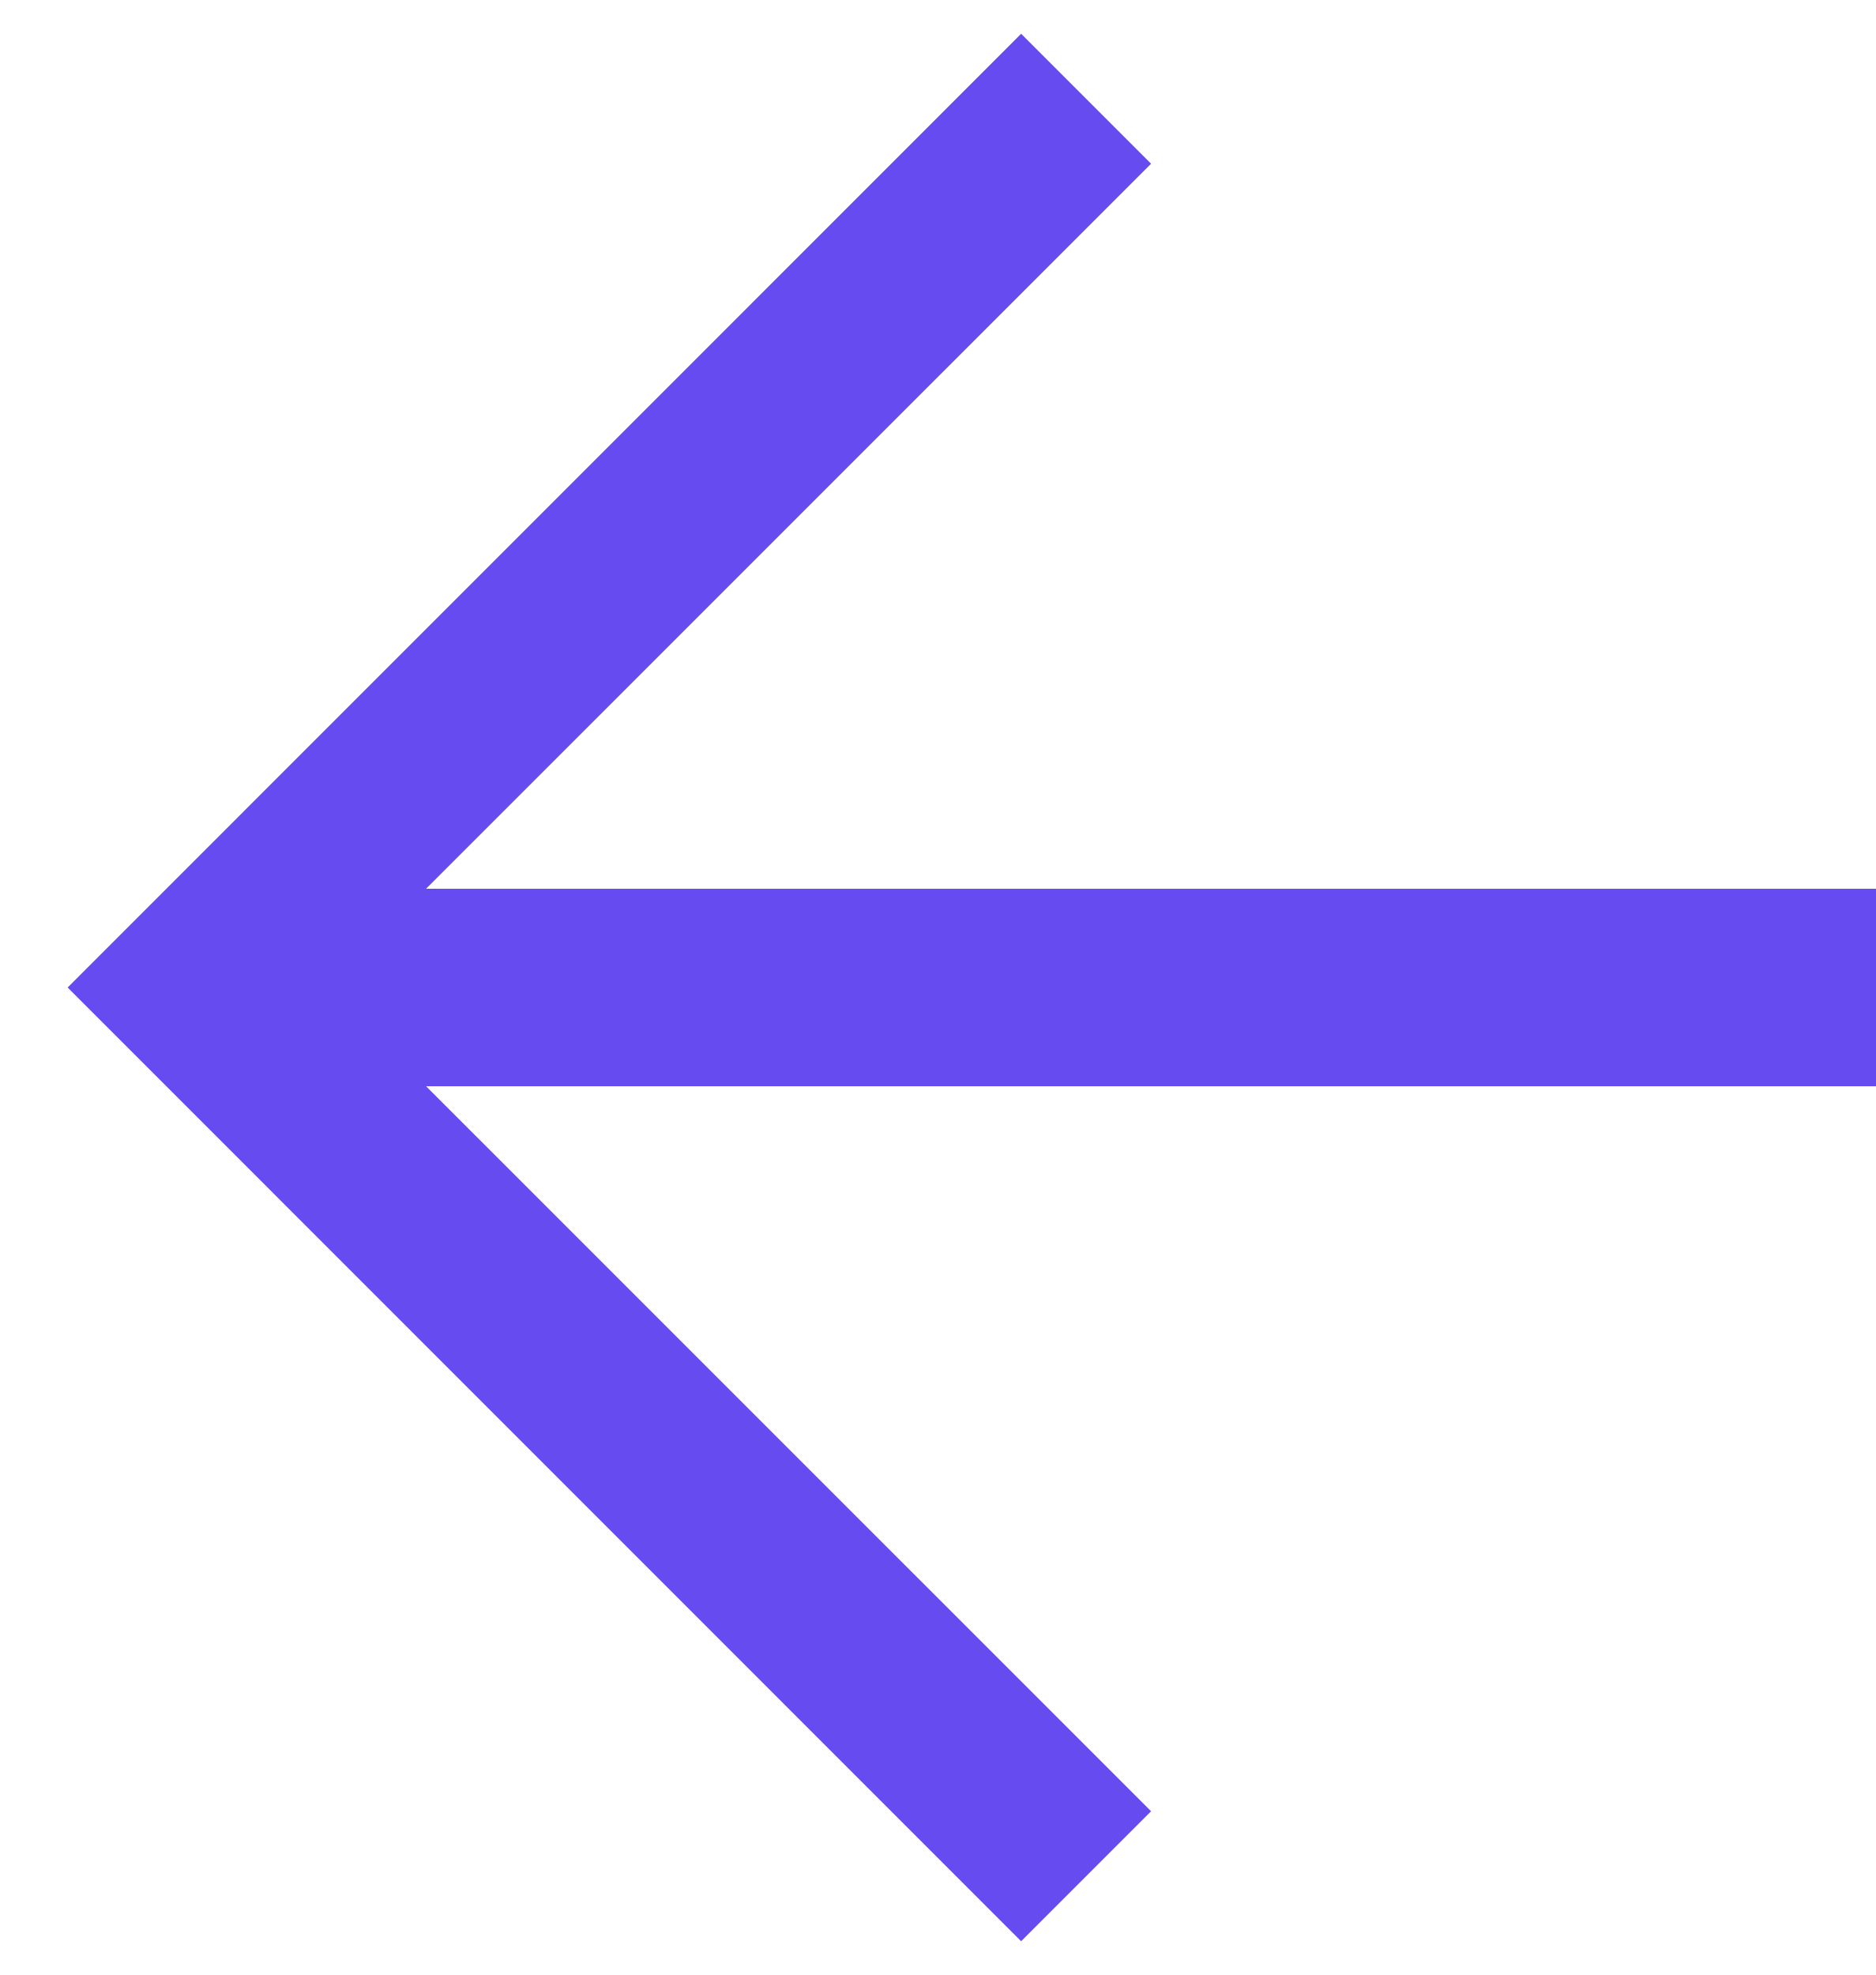
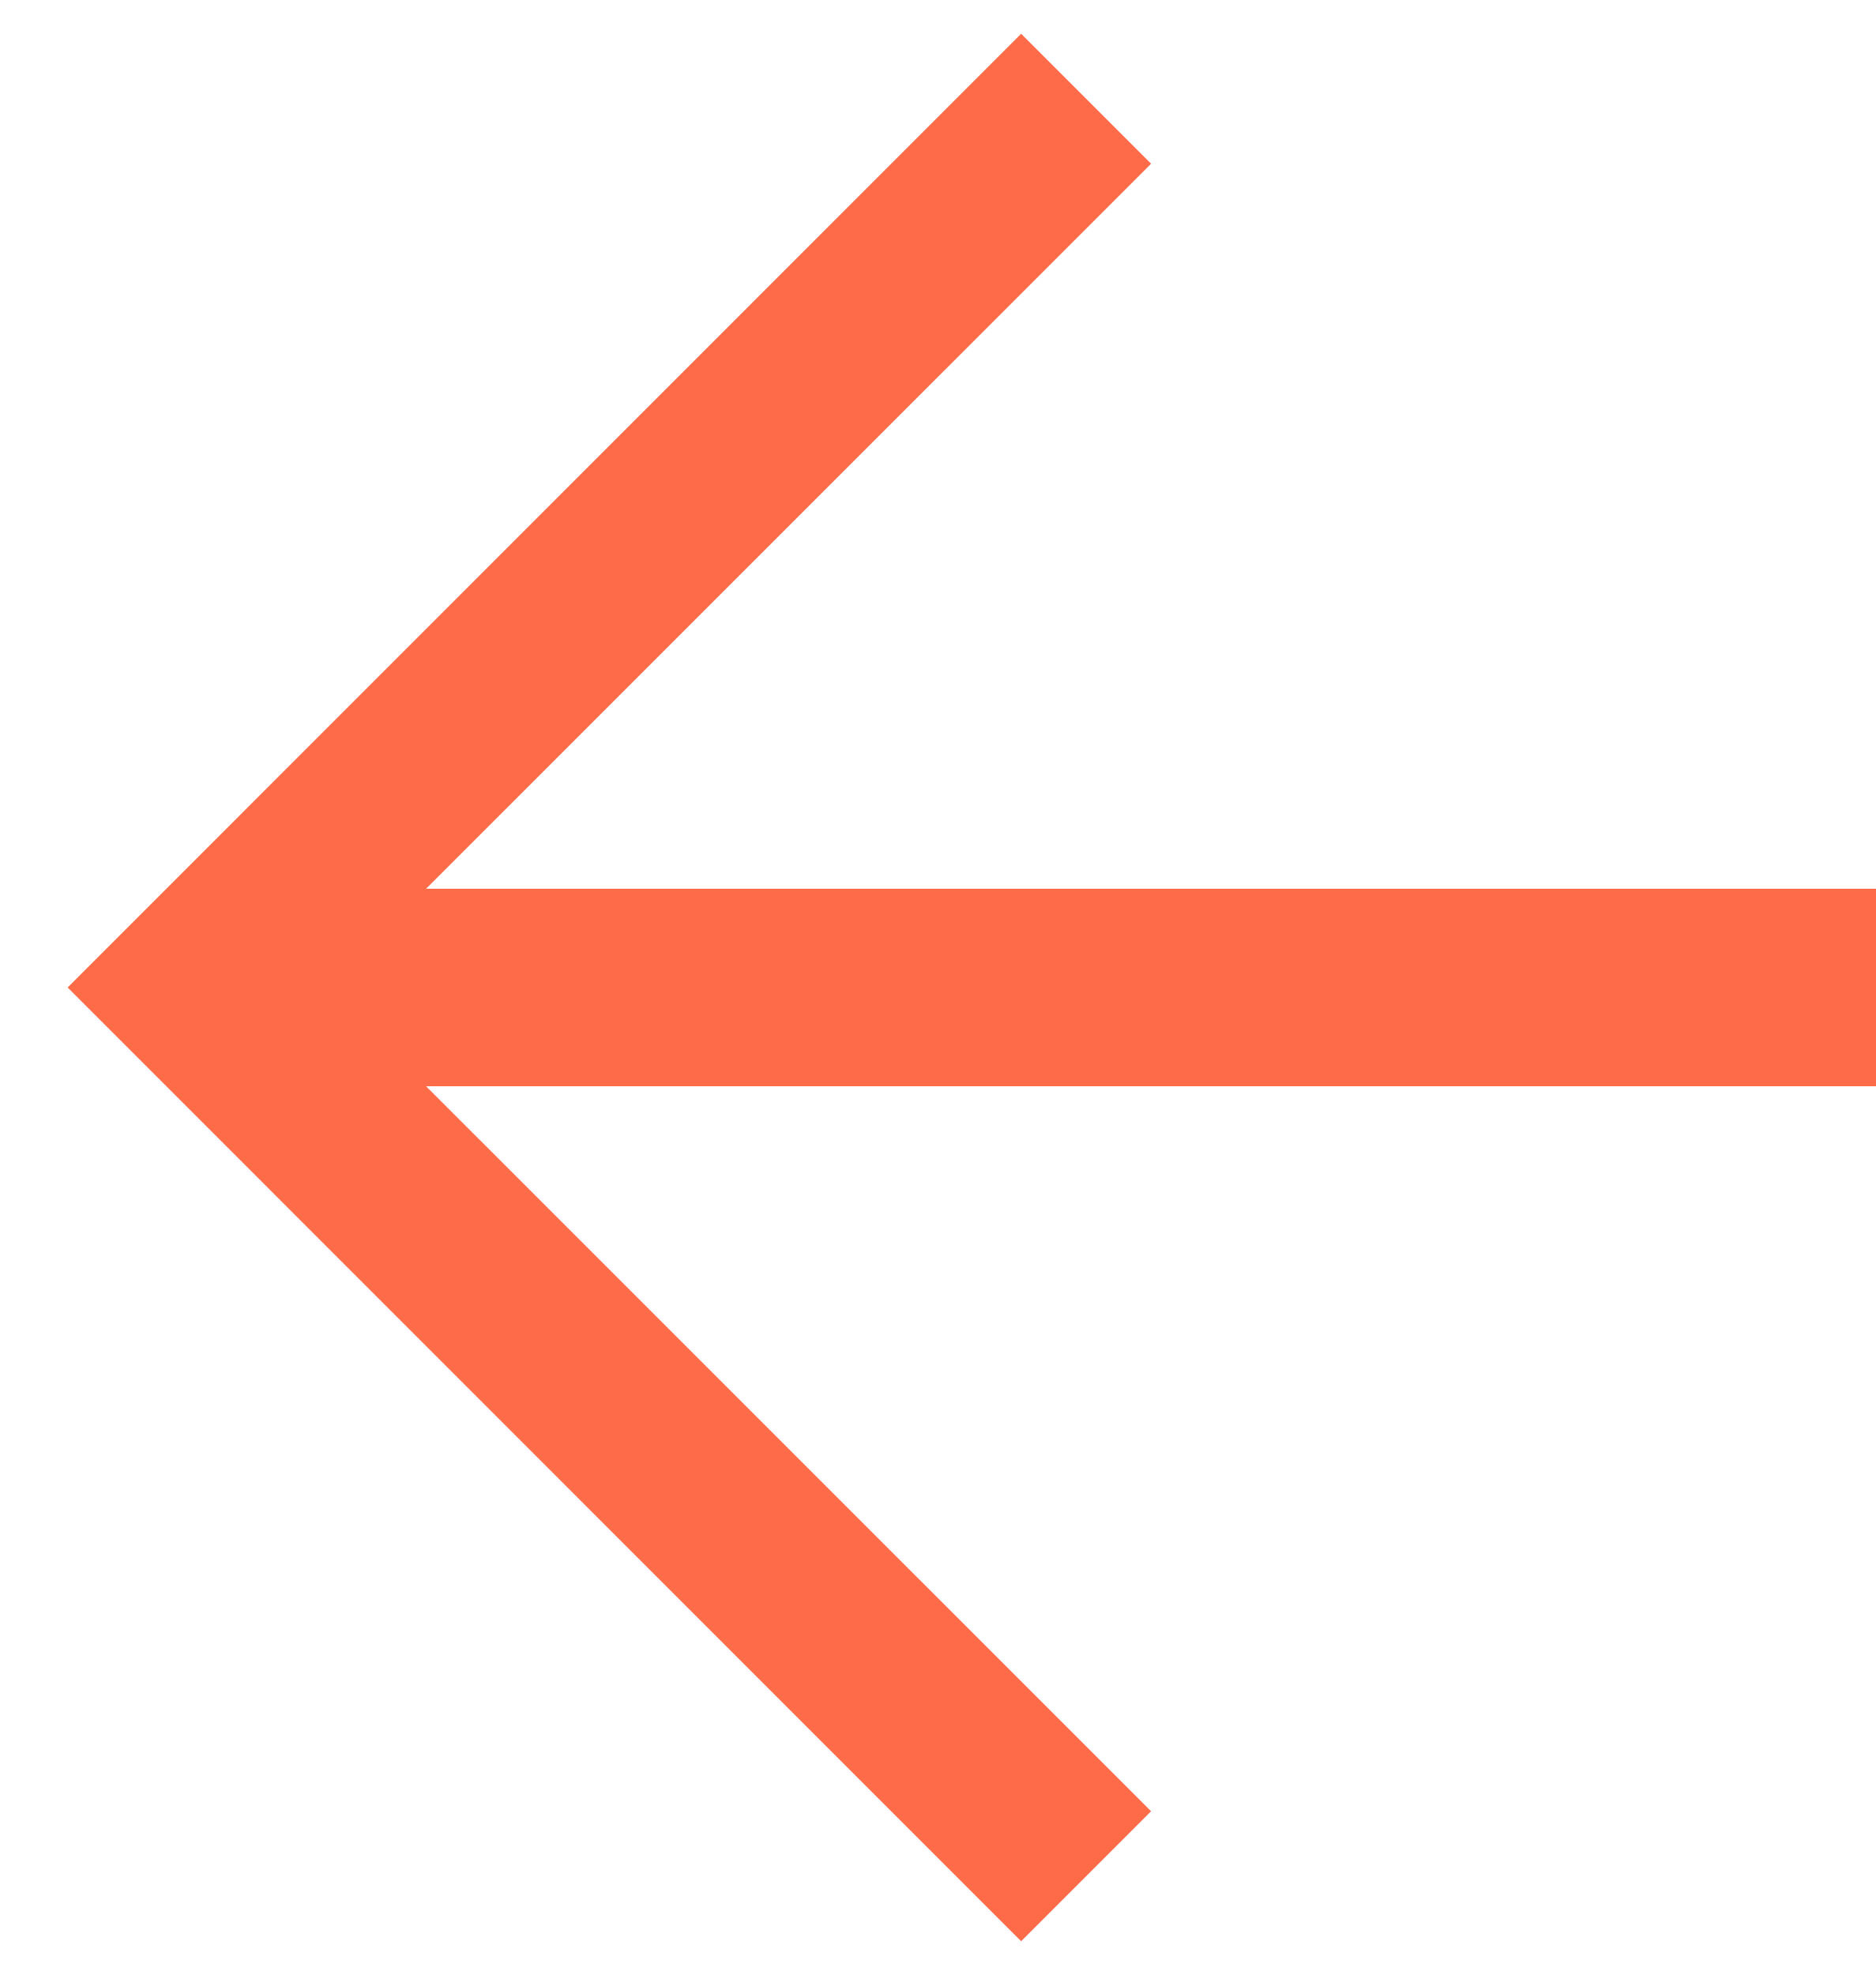
<svg xmlns="http://www.w3.org/2000/svg" width="19px" height="20px" viewBox="0 0 19 20" version="1.1">
  <defs />
  <g id="Page-1" stroke="none" stroke-width="1" fill="none" fill-rule="evenodd">
-     <g id="Order-Pick-Up-screen" transform="translate(-18, -32)" fill="#664BF1">
-       <g id="arrow-left" transform="translate(18, 32)">
+     <g id="Bid-selection-screen" transform="translate(-16, -32)" fill="#FE6B48">
+       <g id="arrow-left" transform="translate(16, 32)">
        <polyline id="Fill-26" points="10.342 19.658 0.685 10 10.342 0.342 11.658 1.658 3.315 10 11.658 18.342 10.342 19.658" />
        <polygon id="Fill-27" points="2 9 19 9 19 11 2 11" />
      </g>
    </g>
  </g>
</svg>
